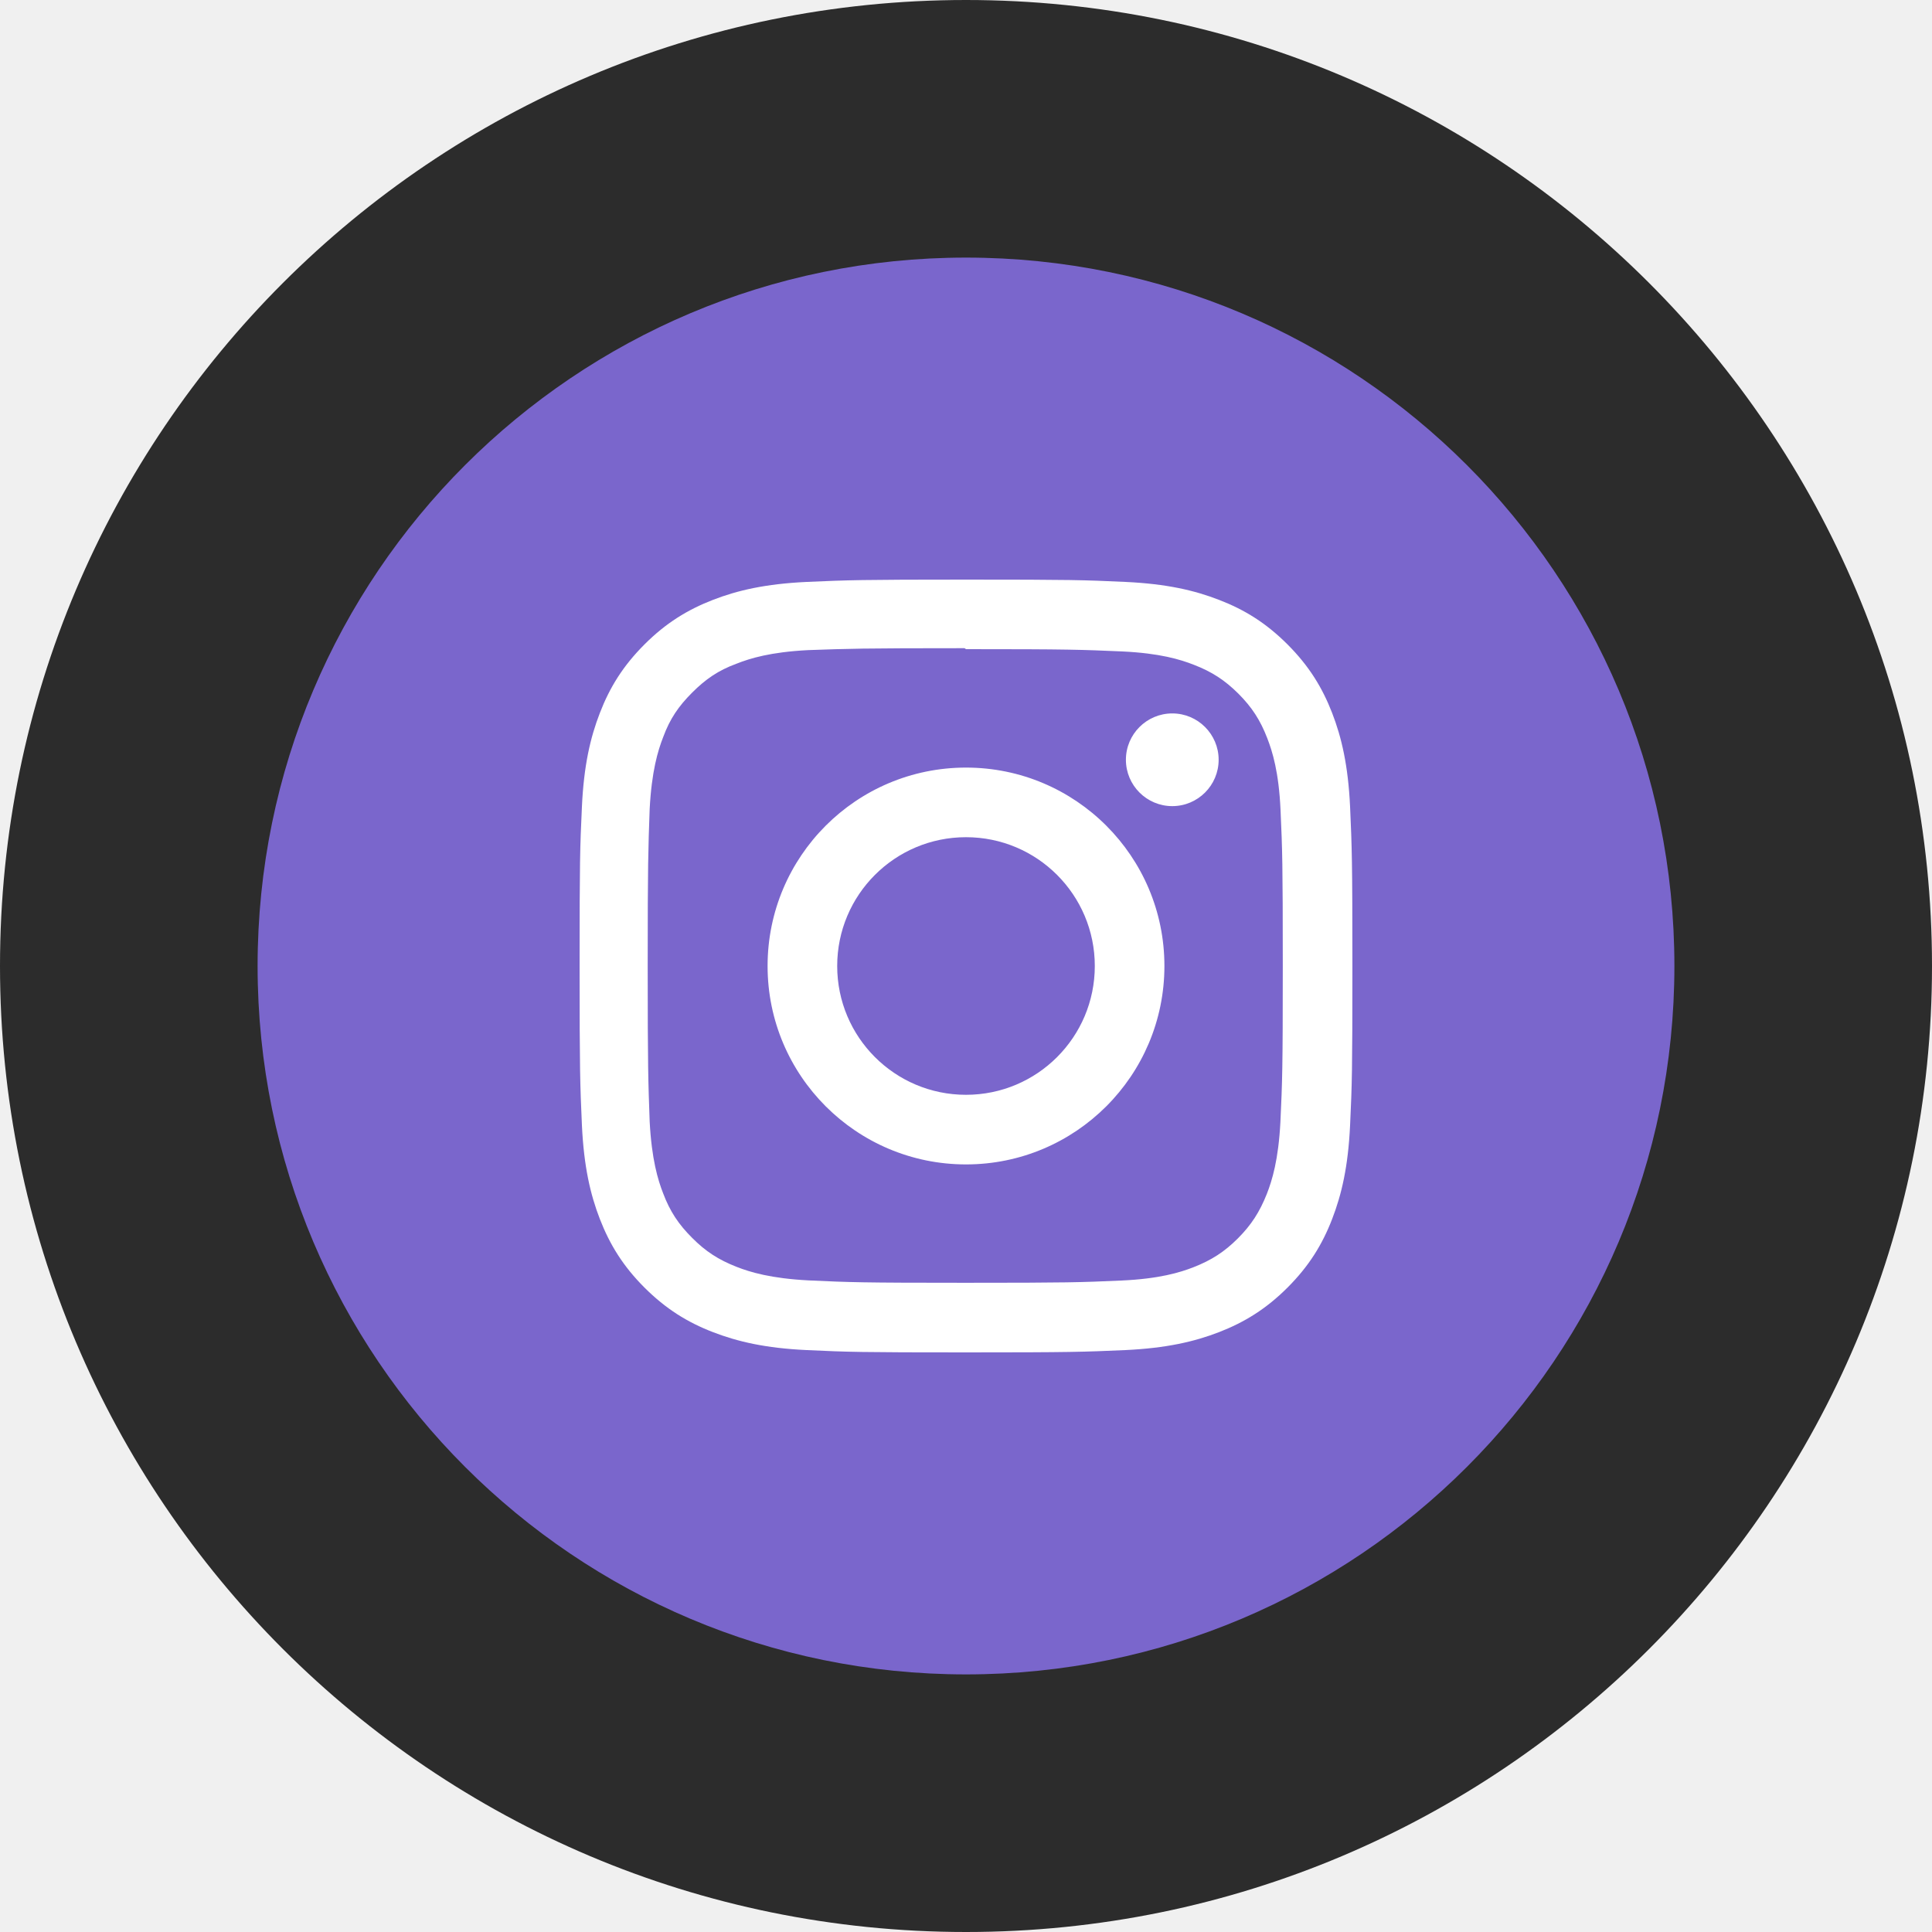
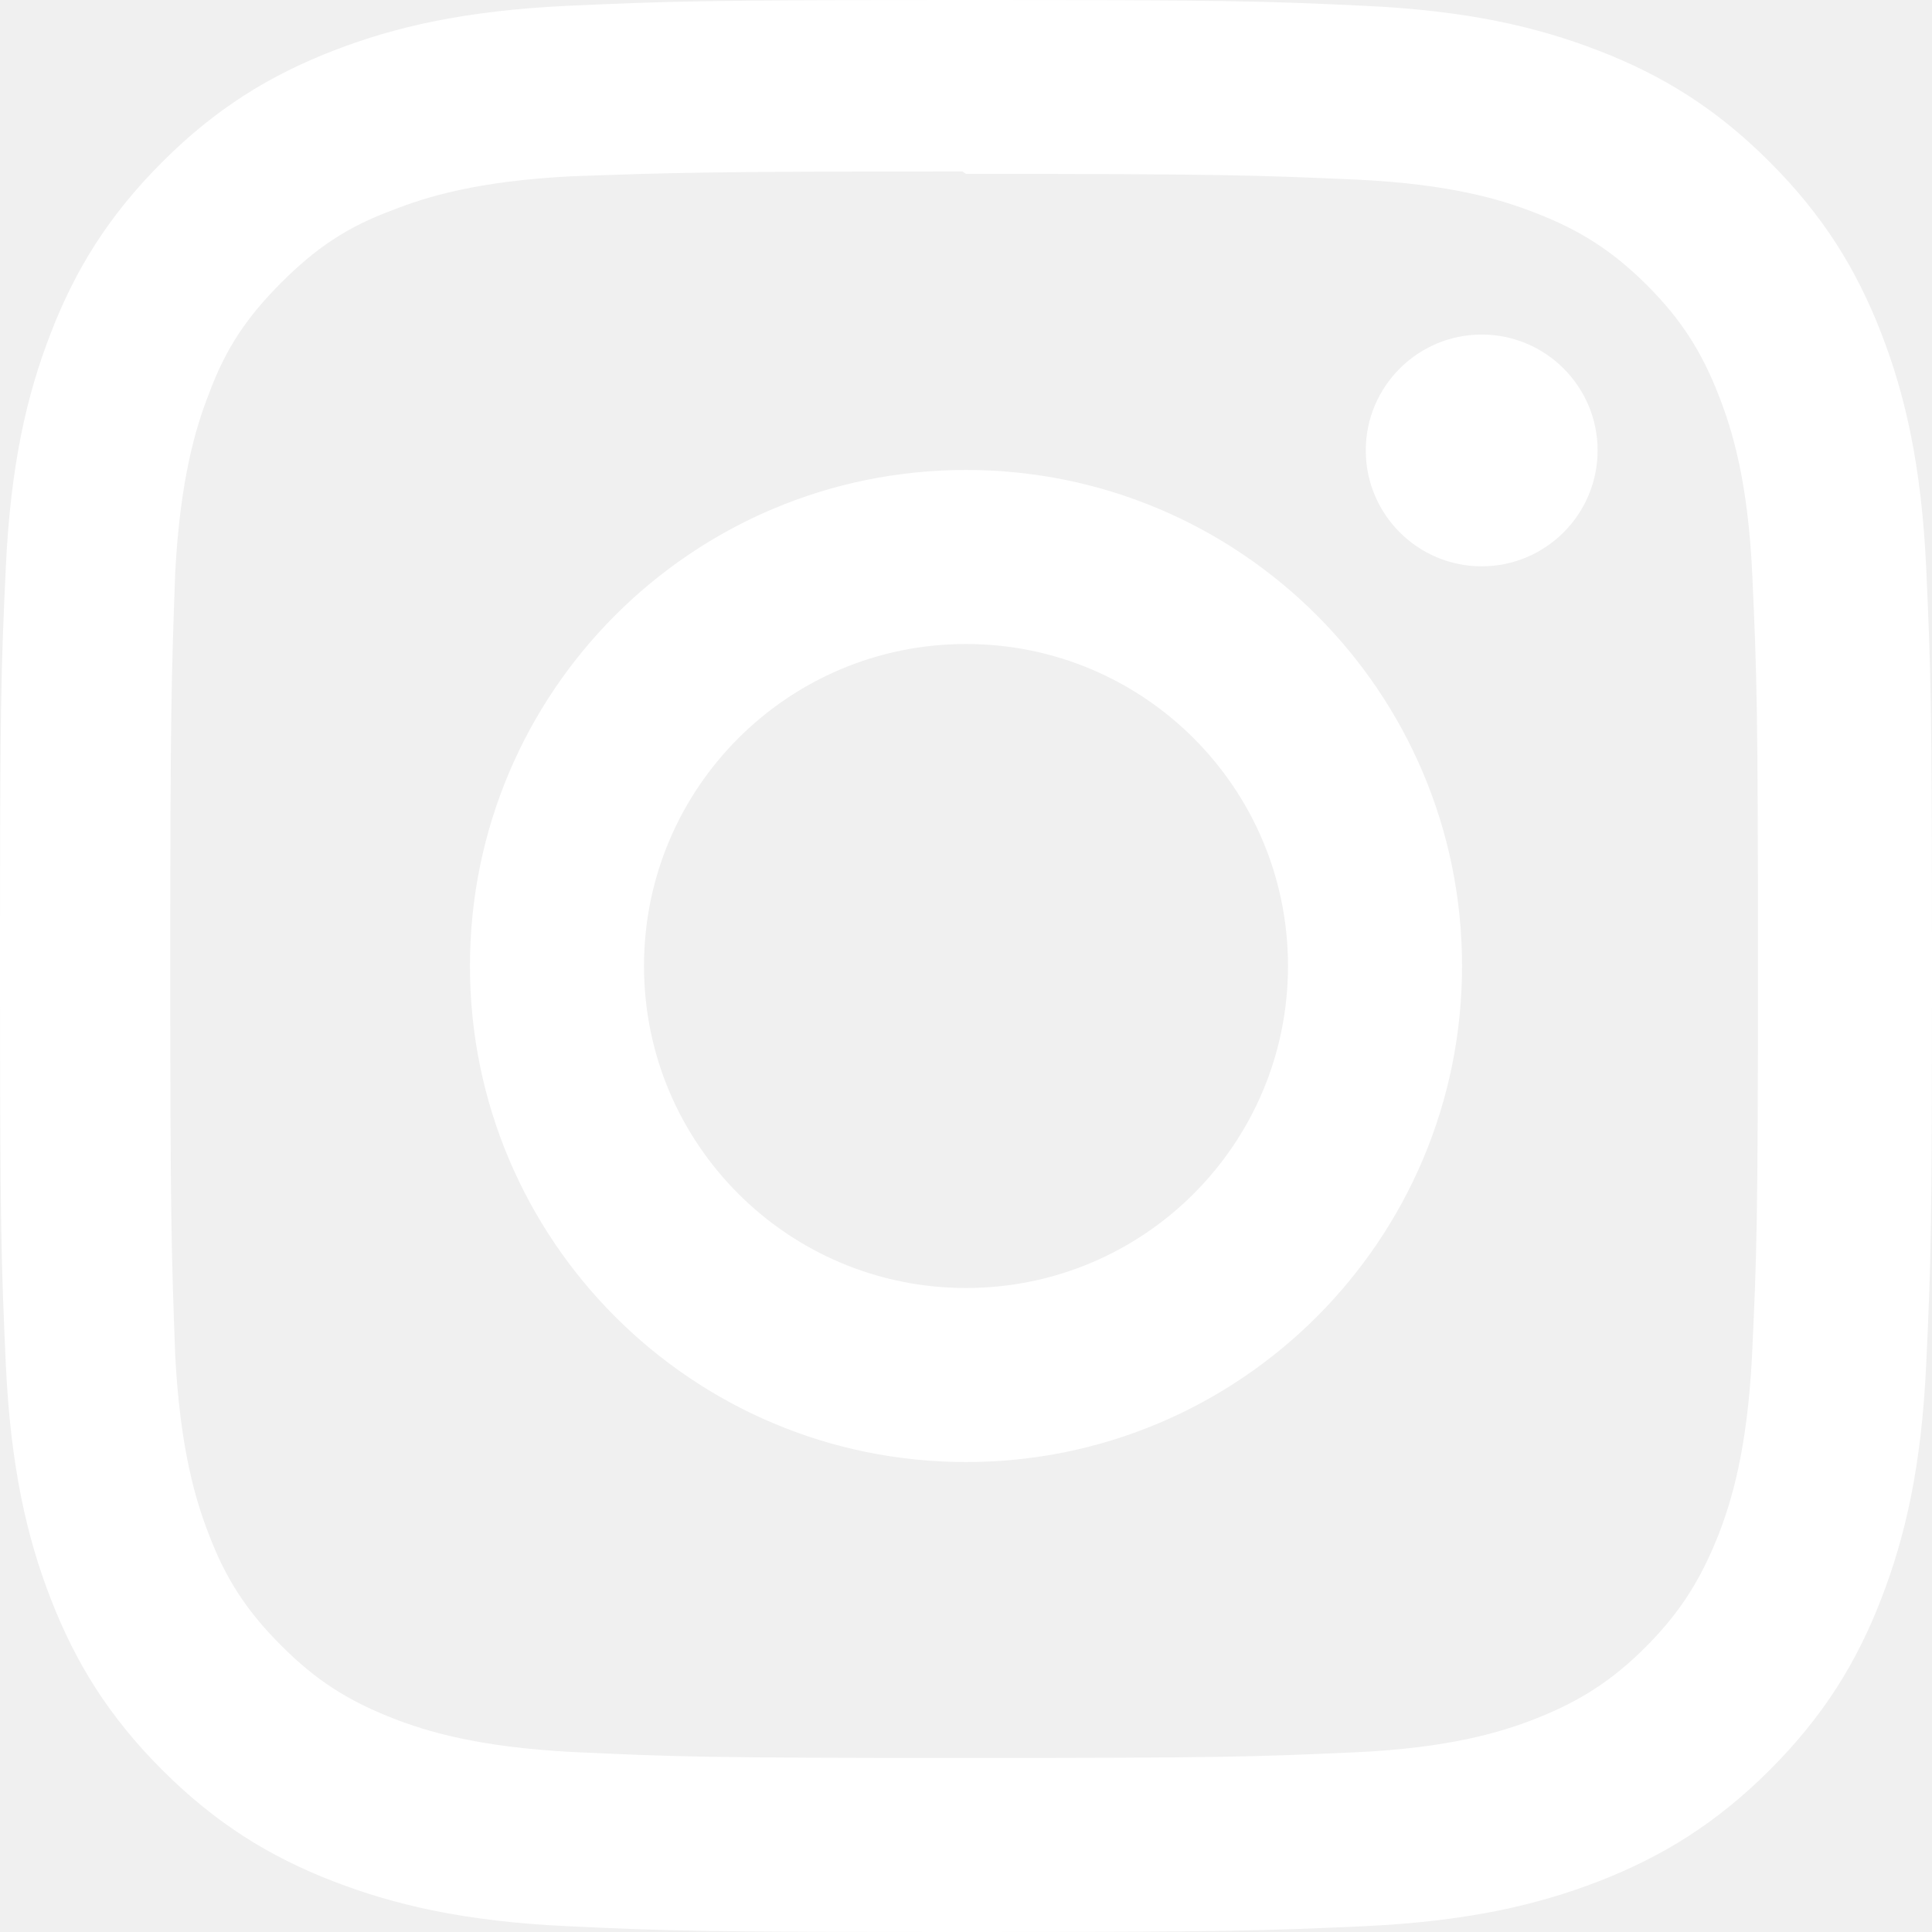
- <svg xmlns="http://www.w3.org/2000/svg" width="60" height="60" viewBox="0 0 60 60" fill="none">
-   <circle cx="30" cy="30" r="30" fill="#2C2C2C" />
-   <circle cx="30" cy="30" r="22" fill="#7A66CC" />
-   <path d="M30 18C26.74 18 26.333 18.015 25.053 18.072C23.775 18.132 22.905 18.333 22.14 18.63C21.351 18.936 20.681 19.347 20.014 20.014C19.347 20.681 18.935 21.35 18.63 22.14C18.333 22.905 18.131 23.775 18.072 25.053C18.012 26.333 18 26.74 18 30C18 33.26 18.015 33.667 18.072 34.947C18.132 36.224 18.333 37.095 18.63 37.86C18.936 38.648 19.347 39.319 20.014 39.986C20.681 40.652 21.35 41.065 22.14 41.37C22.906 41.666 23.776 41.869 25.053 41.928C26.333 41.988 26.74 42 30 42C33.26 42 33.667 41.985 34.947 41.928C36.224 41.868 37.095 41.666 37.86 41.37C38.648 41.064 39.319 40.652 39.986 39.986C40.652 39.319 41.065 38.651 41.37 37.86C41.666 37.095 41.869 36.224 41.928 34.947C41.988 33.667 42 33.26 42 30C42 26.74 41.985 26.333 41.928 25.053C41.868 23.776 41.666 22.904 41.37 22.14C41.064 21.351 40.652 20.681 39.986 20.014C39.319 19.347 38.651 18.935 37.86 18.63C37.095 18.333 36.224 18.131 34.947 18.072C33.667 18.012 33.26 18 30 18ZM30 20.16C33.203 20.16 33.585 20.176 34.85 20.231C36.02 20.286 36.655 20.48 37.077 20.646C37.639 20.863 38.037 21.123 38.459 21.542C38.878 21.962 39.138 22.361 39.355 22.923C39.519 23.345 39.715 23.98 39.768 25.15C39.825 26.416 39.838 26.796 39.838 30C39.838 33.204 39.823 33.585 39.764 34.85C39.703 36.02 39.508 36.655 39.343 37.077C39.119 37.639 38.864 38.037 38.444 38.459C38.025 38.878 37.62 39.138 37.064 39.355C36.644 39.519 35.999 39.715 34.829 39.768C33.555 39.825 33.18 39.838 29.97 39.838C26.759 39.838 26.384 39.823 25.111 39.764C23.94 39.703 23.295 39.508 22.875 39.343C22.306 39.119 21.915 38.864 21.496 38.444C21.075 38.025 20.806 37.62 20.596 37.064C20.431 36.644 20.237 35.999 20.176 34.829C20.131 33.569 20.115 33.18 20.115 29.985C20.115 26.789 20.131 26.399 20.176 25.124C20.237 23.954 20.431 23.31 20.596 22.89C20.806 22.32 21.075 21.93 21.496 21.509C21.915 21.09 22.306 20.82 22.875 20.611C23.295 20.445 23.926 20.25 25.096 20.19C26.371 20.145 26.746 20.13 29.955 20.13L30 20.16ZM30 23.838C26.595 23.838 23.838 26.598 23.838 30C23.838 33.405 26.598 36.162 30 36.162C33.405 36.162 36.162 33.402 36.162 30C36.162 26.595 33.402 23.838 30 23.838ZM30 34C27.79 34 26 32.21 26 30C26 27.79 27.79 26 30 26C32.21 26 34 27.79 34 30C34 32.21 32.21 34 30 34ZM37.846 23.595C37.846 24.39 37.2 25.035 36.406 25.035C35.611 25.035 34.966 24.389 34.966 23.595C34.966 22.801 35.612 22.156 36.406 22.156C37.199 22.155 37.846 22.801 37.846 23.595Z" fill="white" />
+ <svg xmlns="http://www.w3.org/2000/svg" width="24" height="24" viewBox="0 0 24 24" fill="none">
+   <path d="M12 0C8.74 0 8.333 0.015 7.053 0.072C5.775 0.132 4.905 0.333 4.14 0.63C3.351 0.936 2.681 1.347 2.014 2.014C1.347 2.681 0.935 3.35 0.63 4.14C0.333 4.905 0.131 5.775 0.072 7.053C0.012 8.333 0 8.74 0 12C0 15.26 0.015 15.667 0.072 16.947C0.132 18.224 0.333 19.095 0.63 19.86C0.936 20.648 1.347 21.319 2.014 21.986C2.681 22.652 3.35 23.065 4.14 23.37C4.906 23.666 5.776 23.869 7.053 23.928C8.333 23.988 8.74 24 12 24C15.26 24 15.667 23.985 16.947 23.928C18.224 23.868 19.095 23.666 19.86 23.37C20.648 23.064 21.319 22.652 21.986 21.986C22.652 21.319 23.065 20.651 23.37 19.86C23.666 19.095 23.869 18.224 23.928 16.947C23.988 15.667 24 15.26 24 12C24 8.74 23.985 8.333 23.928 7.053C23.868 5.776 23.666 4.904 23.37 4.14C23.064 3.351 22.652 2.681 21.986 2.014C21.319 1.347 20.651 0.935 19.86 0.63C19.095 0.333 18.224 0.131 16.947 0.072C15.667 0.012 15.26 0 12 0ZM12 2.16C15.203 2.16 15.585 2.176 16.85 2.231C18.02 2.286 18.655 2.48 19.077 2.646C19.639 2.863 20.037 3.123 20.459 3.542C20.878 3.962 21.138 4.361 21.355 4.923C21.519 5.345 21.715 5.98 21.768 7.15C21.825 8.416 21.838 8.796 21.838 12C21.838 15.204 21.823 15.585 21.764 16.85C21.703 18.02 21.508 18.655 21.343 19.077C21.119 19.639 20.864 20.037 20.444 20.459C20.025 20.878 19.62 21.138 19.064 21.355C18.644 21.519 17.999 21.715 16.829 21.768C15.555 21.825 15.18 21.838 11.97 21.838C8.759 21.838 8.384 21.823 7.111 21.764C5.94 21.703 5.295 21.508 4.875 21.343C4.306 21.119 3.915 20.864 3.496 20.444C3.075 20.025 2.806 19.62 2.596 19.064C2.431 18.644 2.237 17.999 2.176 16.829C2.131 15.569 2.115 15.18 2.115 11.985C2.115 8.789 2.131 8.399 2.176 7.124C2.237 5.954 2.431 5.31 2.596 4.89C2.806 4.32 3.075 3.93 3.496 3.509C3.915 3.09 4.306 2.82 4.875 2.611C5.295 2.445 5.926 2.25 7.096 2.19C8.371 2.145 8.746 2.13 11.955 2.13L12 2.16ZM12 5.838C8.595 5.838 5.838 8.598 5.838 12C5.838 15.405 8.598 18.162 12 18.162C15.405 18.162 18.162 15.402 18.162 12C18.162 8.595 15.402 5.838 12 5.838ZM12 16C9.79 16 8 14.21 8 12C8 9.79 9.79 8 12 8C14.21 8 16 9.79 16 12C16 14.21 14.21 16 12 16ZM19.846 5.595C19.846 6.39 19.2 7.035 18.406 7.035C17.611 7.035 16.966 6.389 16.966 5.595C16.966 4.801 17.612 4.156 18.406 4.156C19.199 4.155 19.846 4.801 19.846 5.595Z" fill="white" />
</svg>
